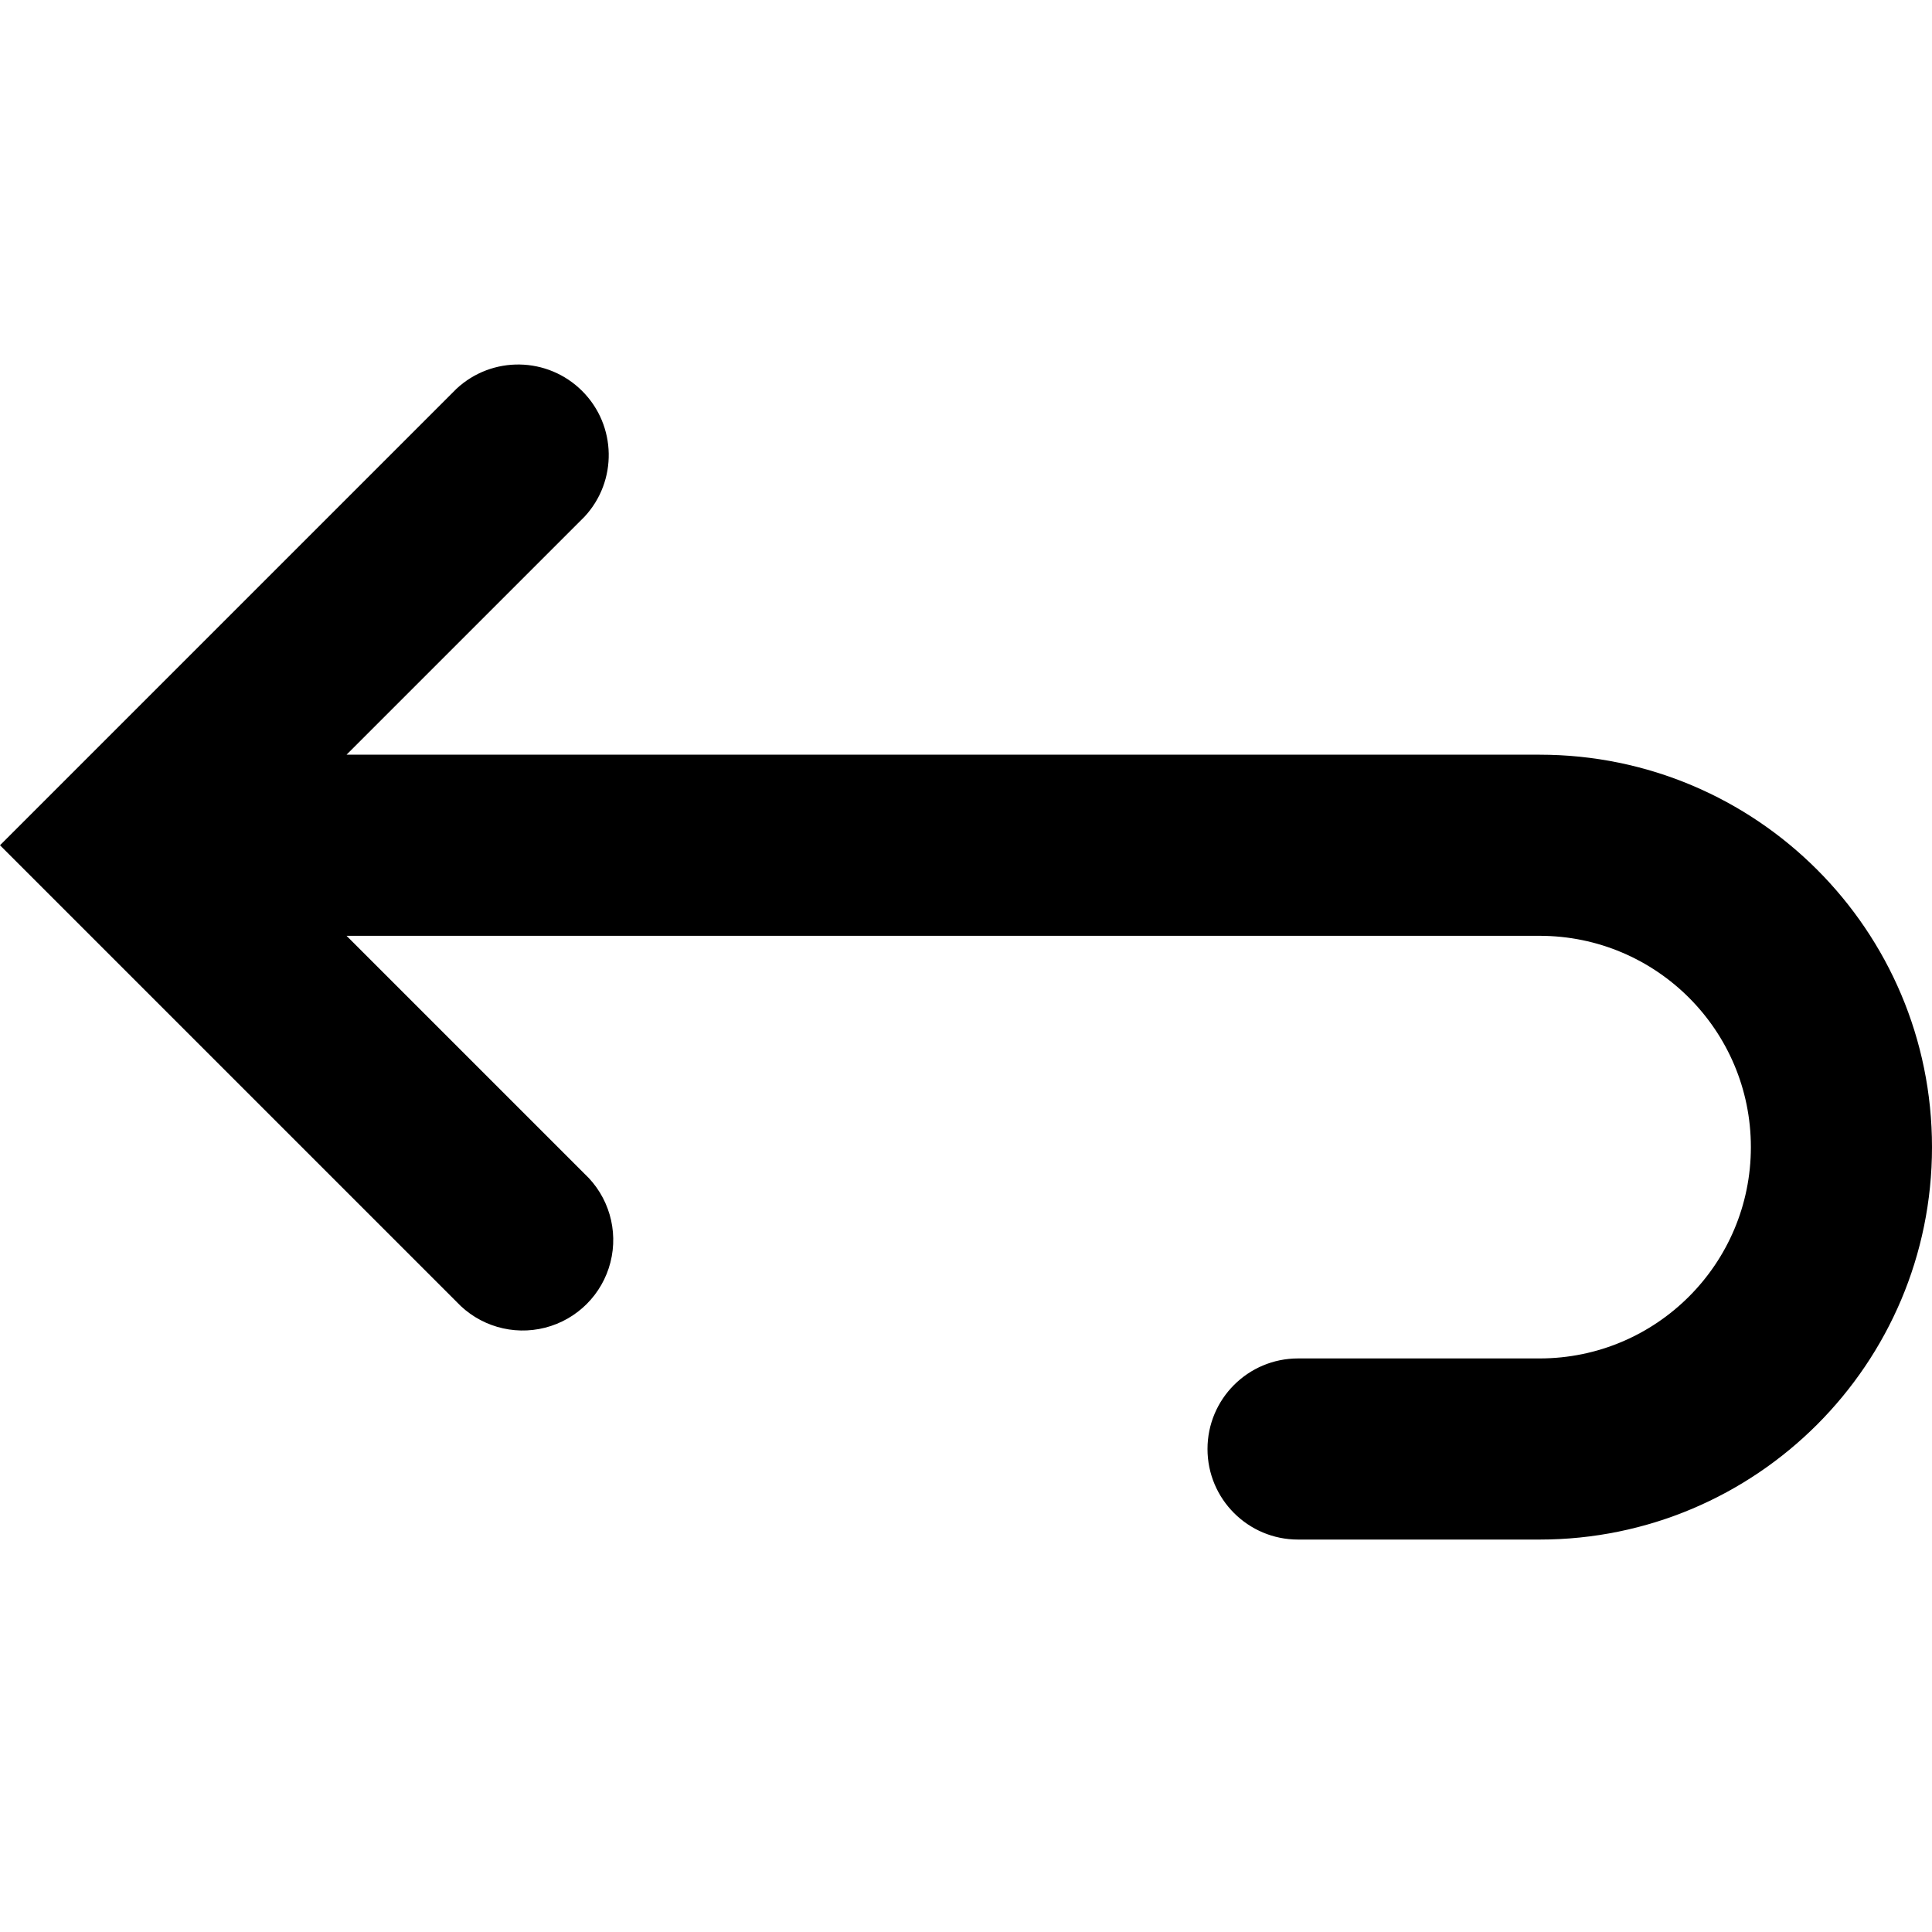
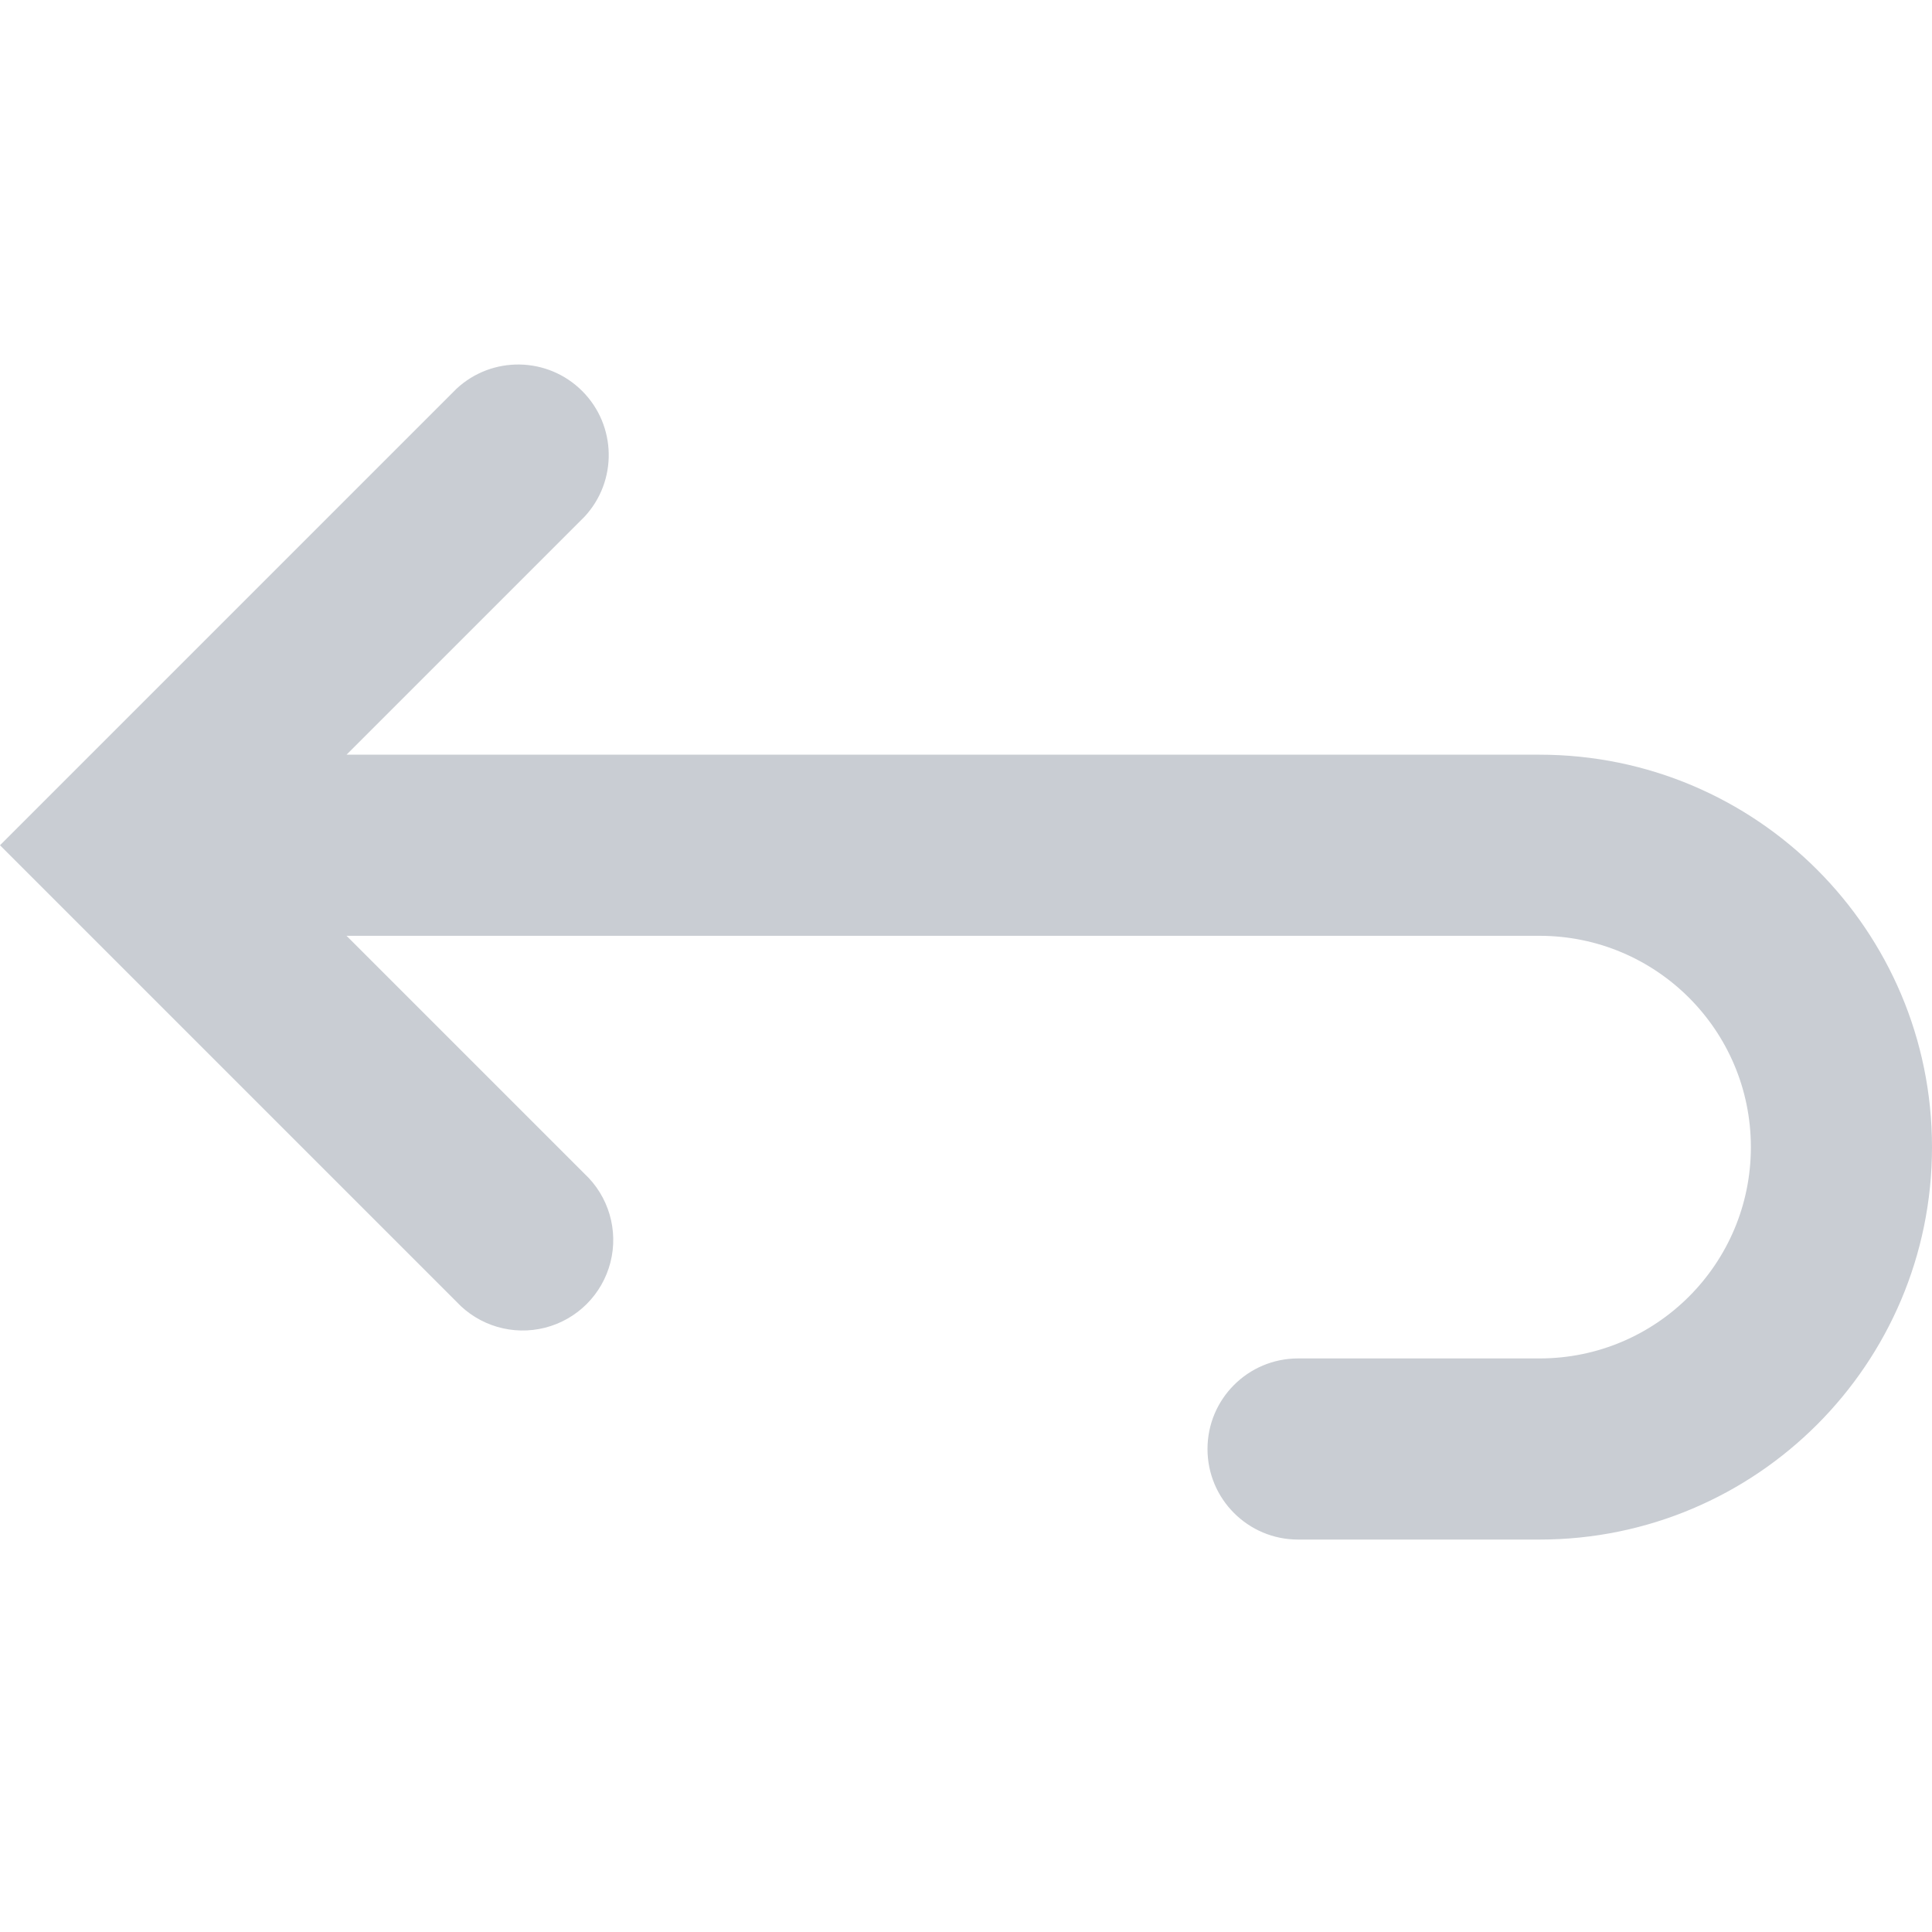
<svg xmlns="http://www.w3.org/2000/svg" width="1em" height="1em" viewBox="0 0 16 16">
-   <path fill="currentColor" fill-rule="evenodd" d="m2.87 7.75l1.97 1.97a.75.75 0 1 1-1.06 1.06L.53 7.53L0 7l.53-.53l3.25-3.25a.75.75 0 0 1 1.06 1.06L2.87 6.25h9.88a3.25 3.25 0 0 1 0 6.5h-2a.75.75 0 0 1 0-1.5h2a1.75 1.75 0 1 0 0-3.5z" clip-rule="evenodd" />
+   <path fill="#C9CDD3" fill-rule="evenodd" d="m2.87 7.75l1.97 1.97a.75.75 0 1 1-1.06 1.06L.53 7.53L0 7l.53-.53l3.25-3.25a.75.75 0 0 1 1.06 1.06L2.87 6.25h9.88a3.25 3.25 0 0 1 0 6.5h-2a.75.75 0 0 1 0-1.5h2a1.75 1.75 0 1 0 0-3.5z" clip-rule="evenodd" />
</svg>
